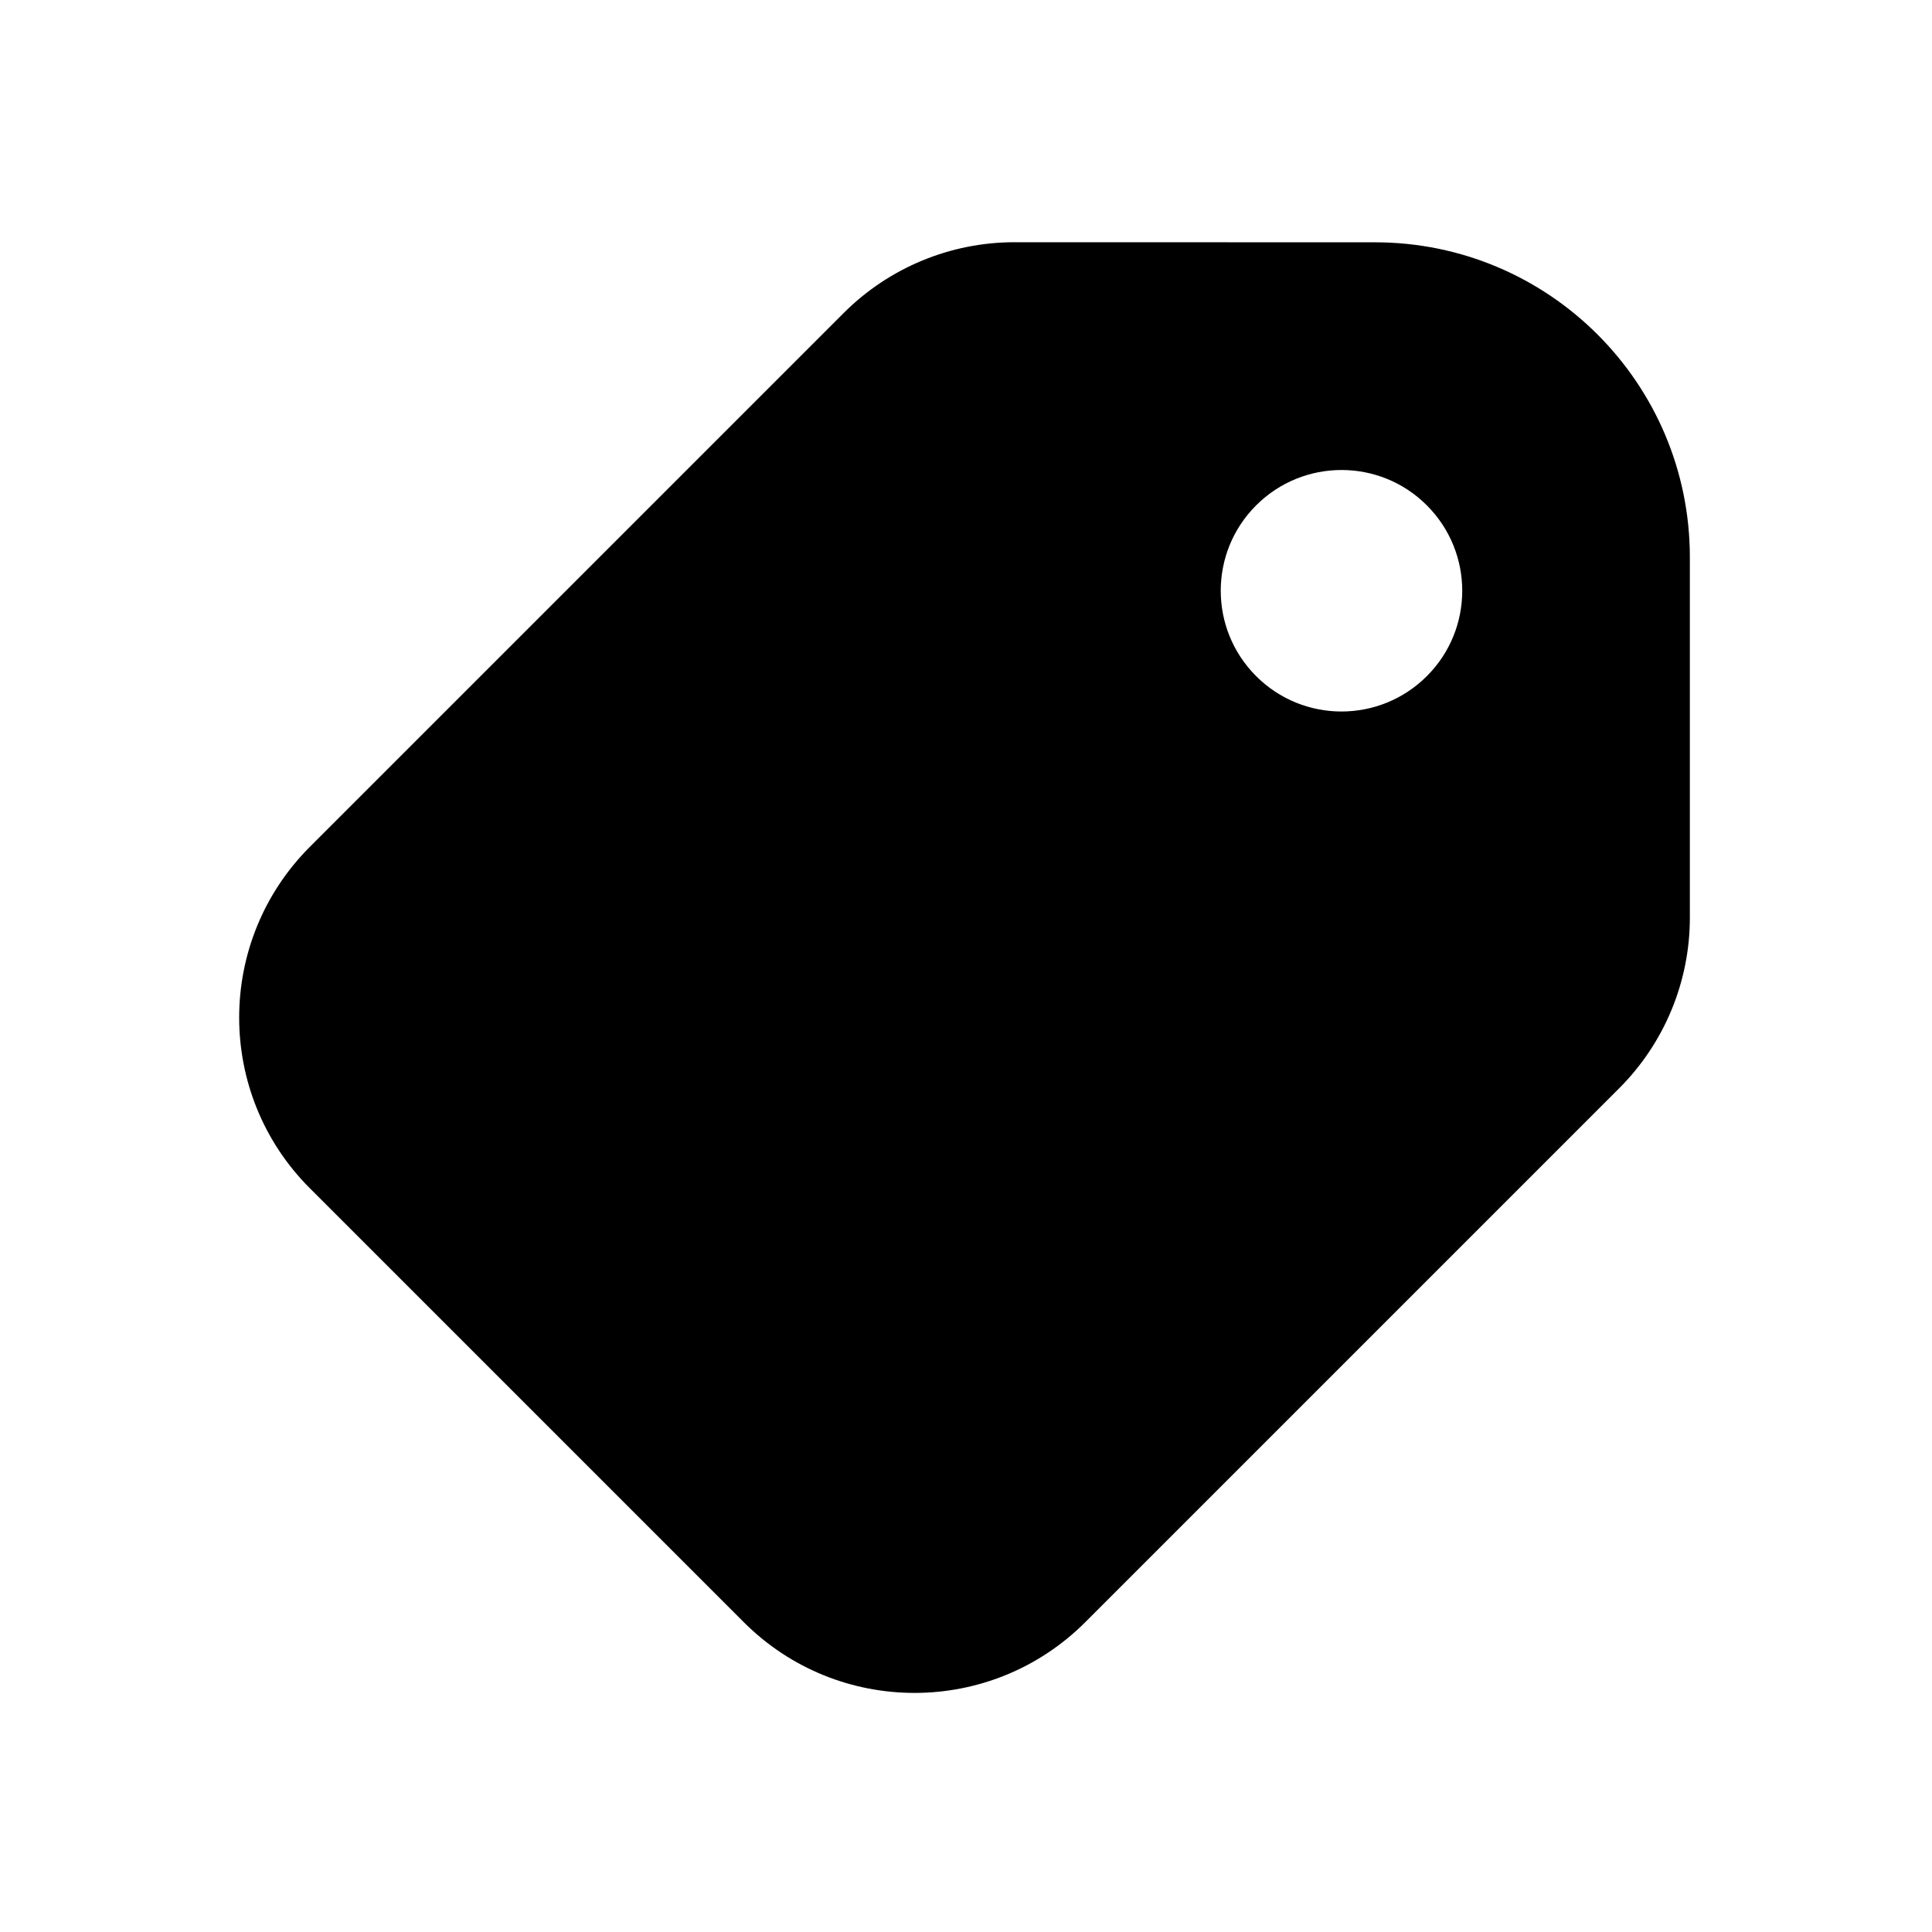
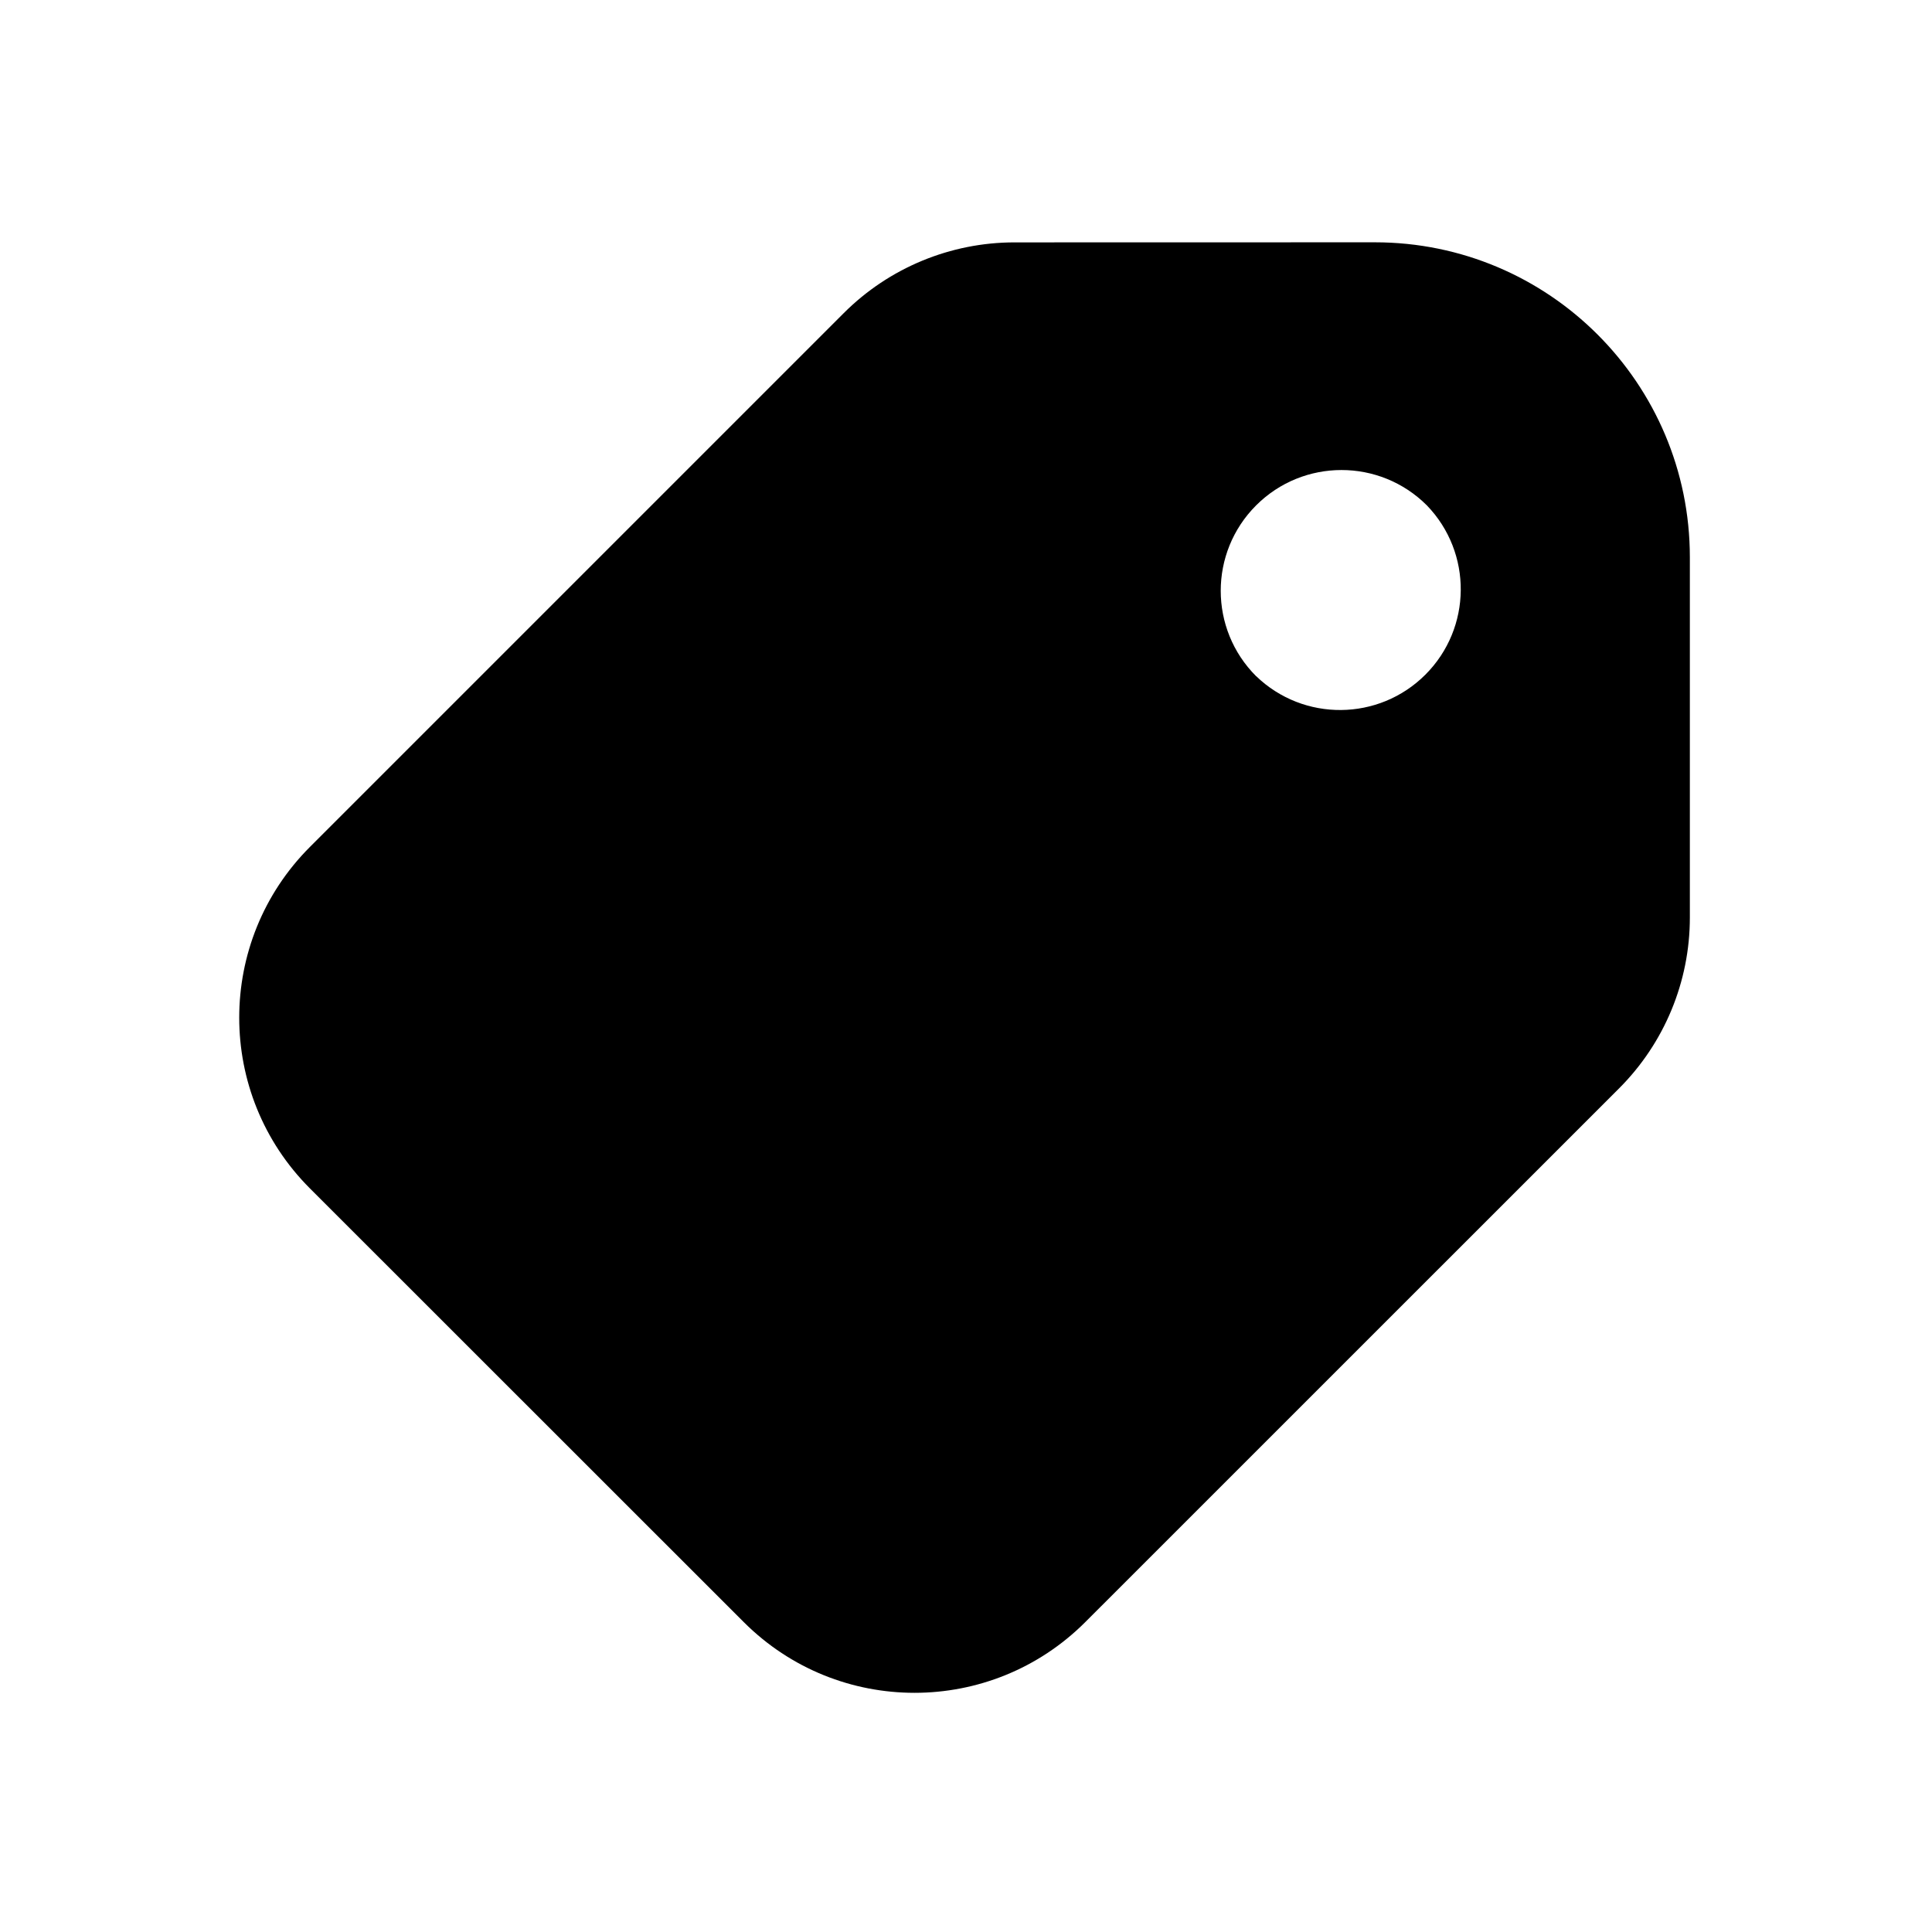
<svg xmlns="http://www.w3.org/2000/svg" viewBox="0 0 24 24">
-   <path d="m17.079 3.01c2.161 0 3.913 1.752 3.913 3.913v4.476c0 .796-.316 1.559-.879 2.121l-6.631 6.631c-1.172 1.172-3.071 1.172-4.243 0l-5.389-5.389c-1.172-1.171-1.172-3.071 0-4.243l6.631-6.631c.563-.563 1.326-.879 2.121-.879zm-1.475 5.389c-.586-.586-.586-1.536 0-2.121.586-.586 1.536-.586 2.121 0 .586.586.586 1.536 0 2.121-.586.586-1.536.586-2.121 0z" fill-rule="evenodd" />
+   <path fill-rule="evenodd" d="M17.079 3.01a3.913 3.913 0 0 1 3.913 3.912v4.476a3 3 0 0 1-.879 2.122l-6.631 6.63a3 3 0 0 1-4.243 0L3.85 14.763a3 3 0 0 1 0-4.242l6.632-6.632a3 3 0 0 1 2.121-.878zM15.604 8.4a1.5 1.5 0 1 1 2.121-2.122 1.5 1.5 0 0 1-2.121 2.121z" />
</svg>
